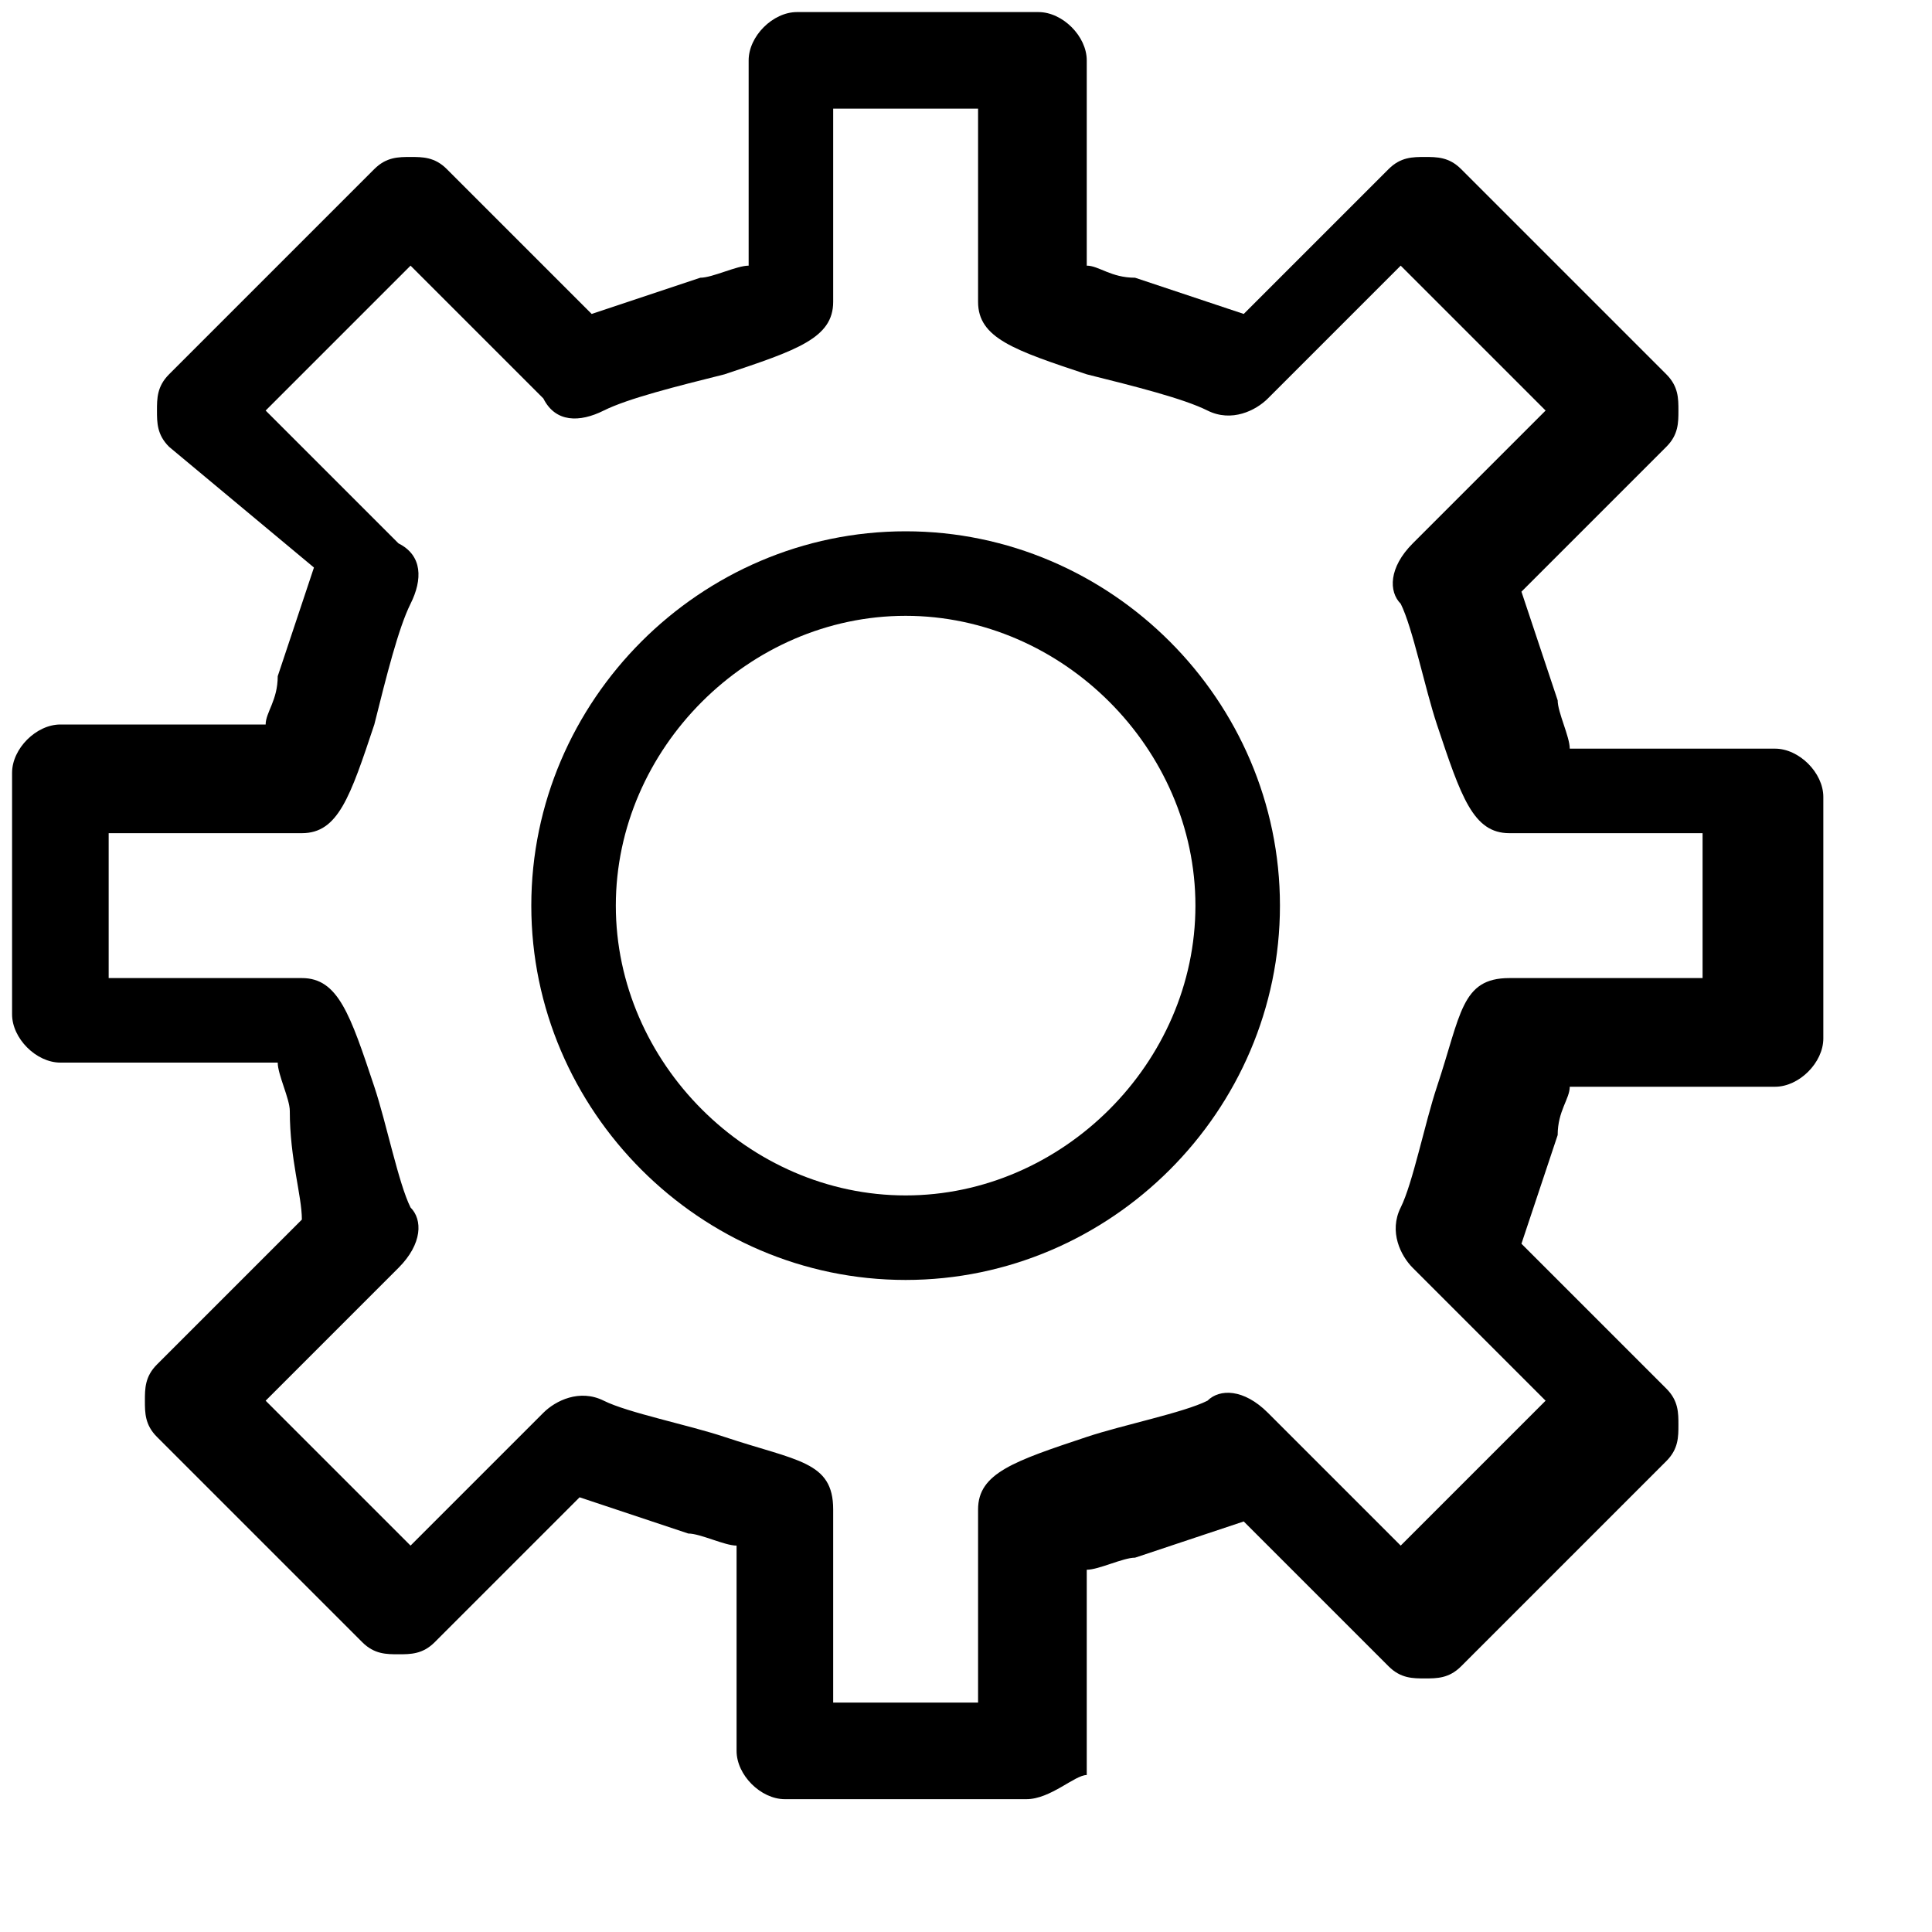
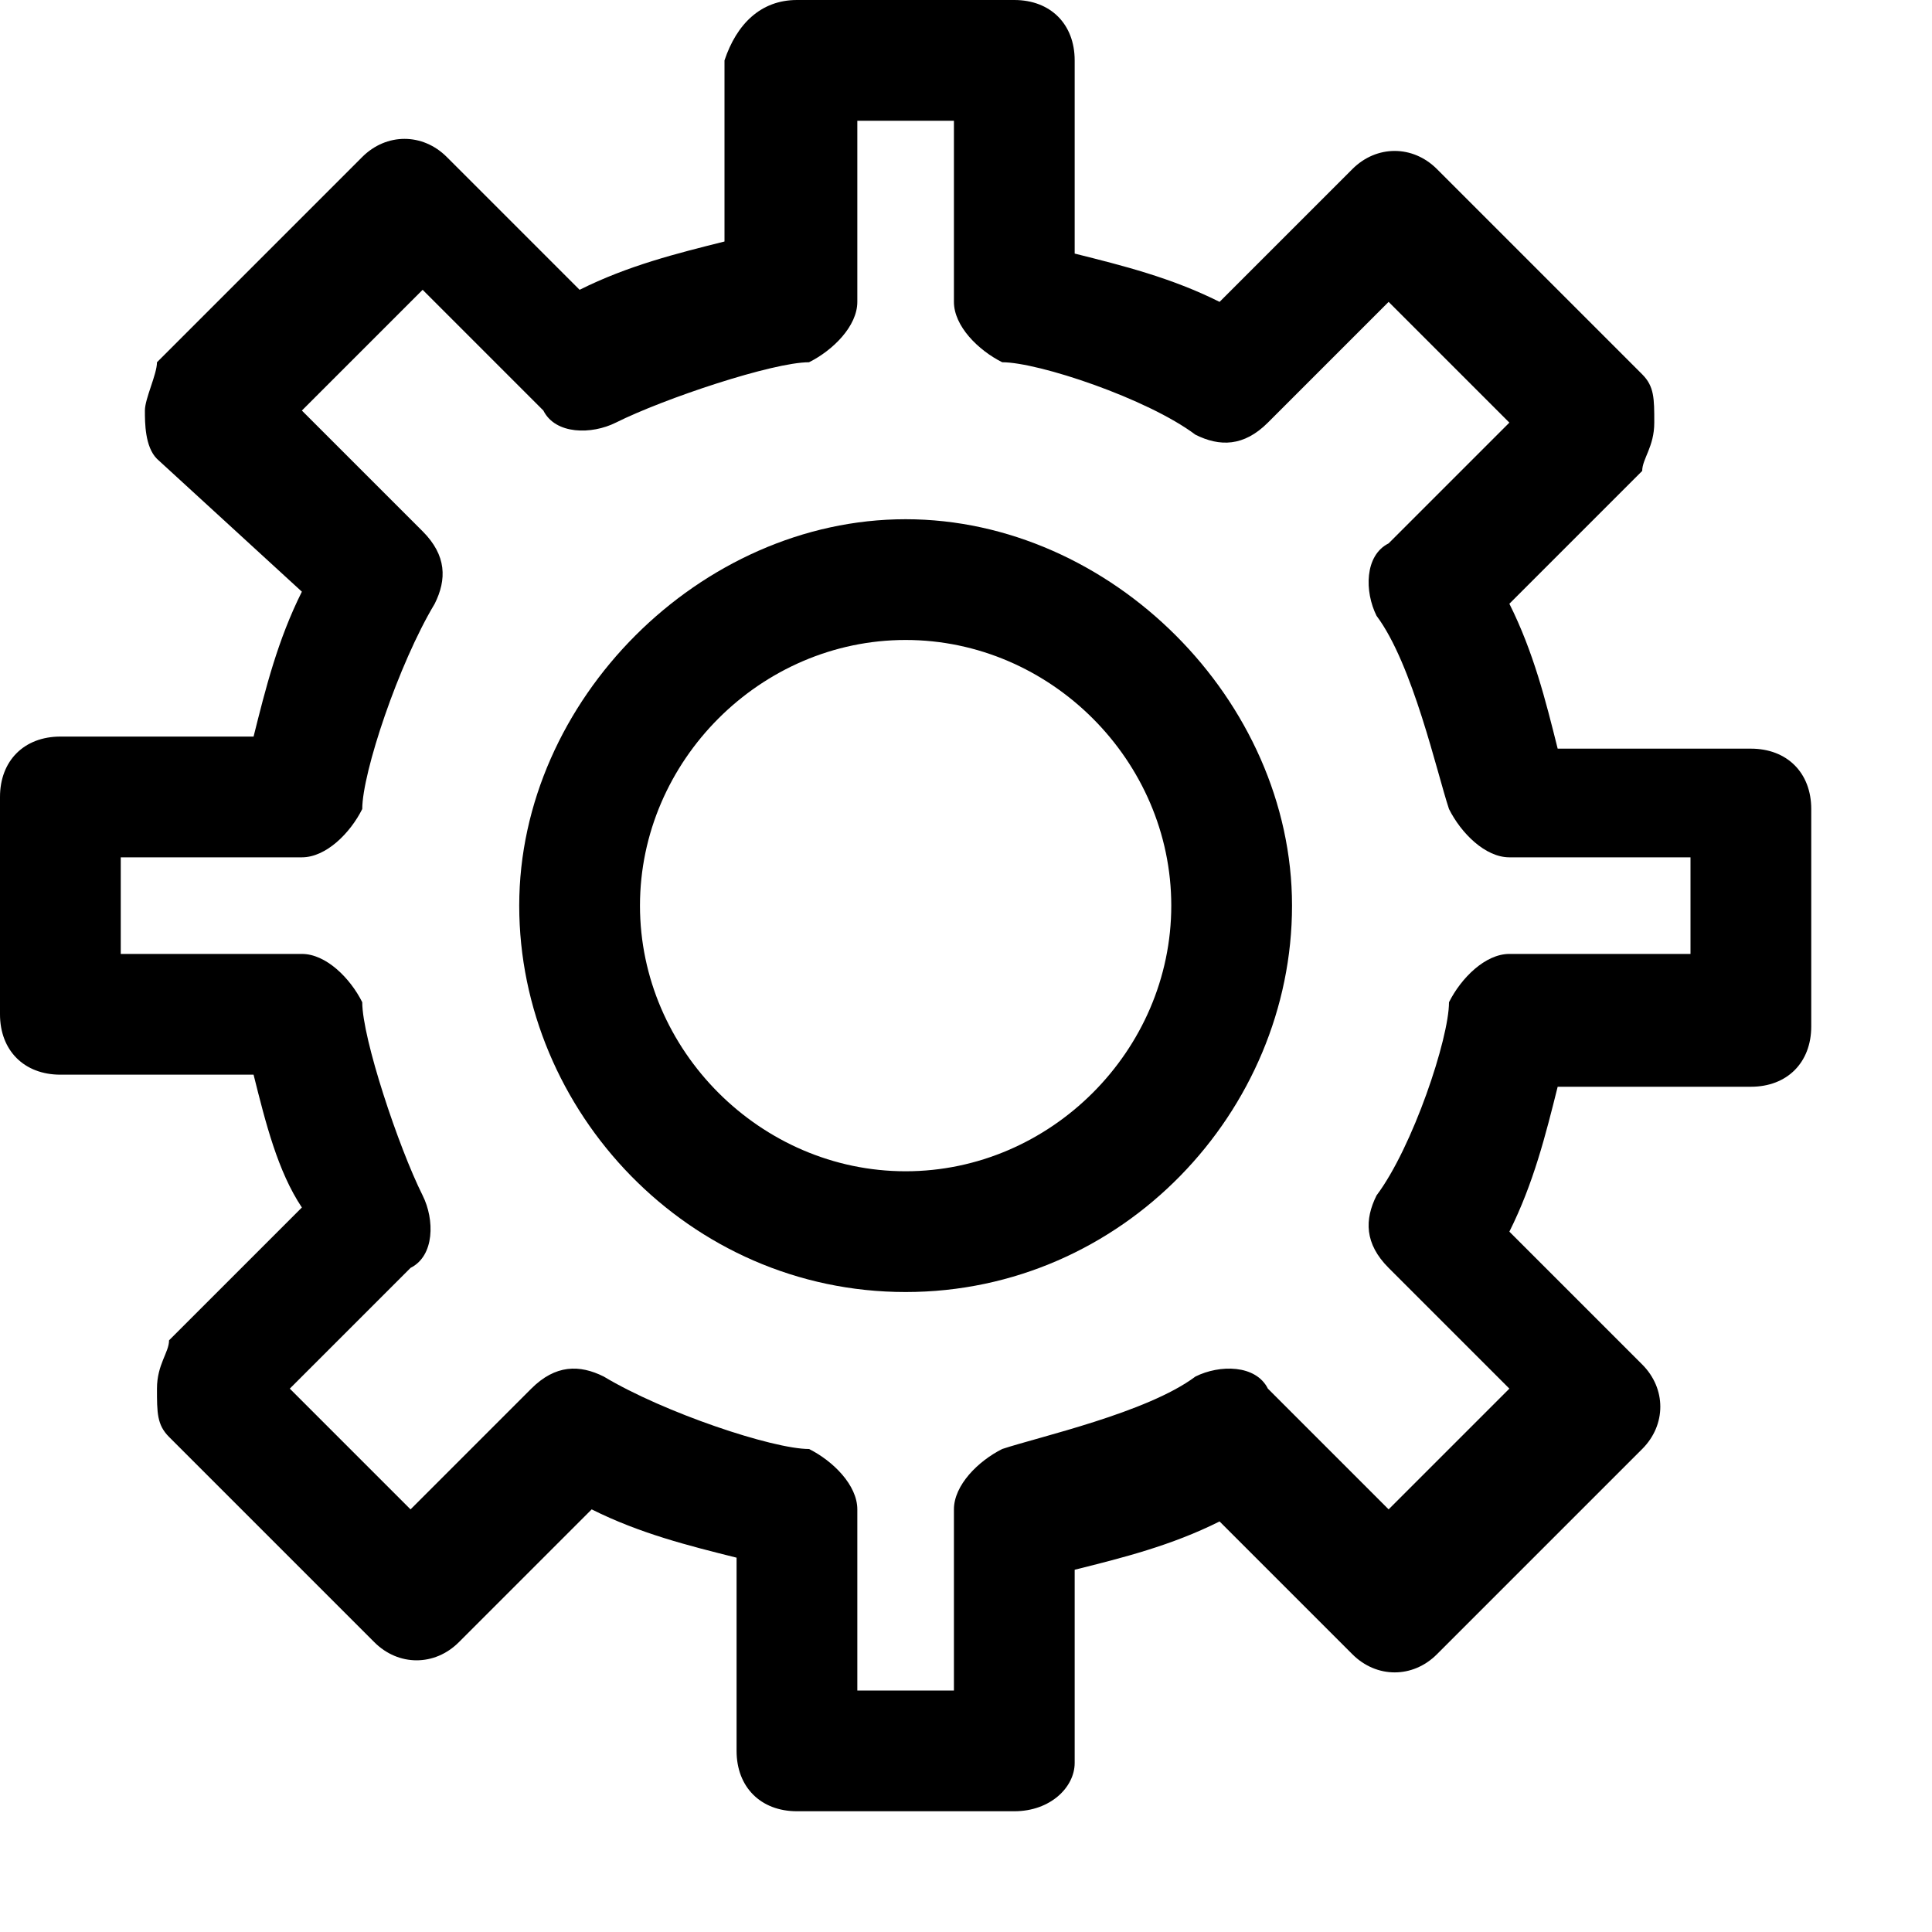
<svg xmlns="http://www.w3.org/2000/svg" version="1.1" baseProfile="tiny" id="Layer_1" x="0px" y="0px" viewBox="0 0 16 16" xml:space="preserve">
-   <g id="XMLID_67_">
-     <path d="M8.5,14.9h-2c-0.2,0-0.4-0.2-0.4-0.4v-1.7c-0.1,0-0.3-0.1-0.4-0.1c-0.3-0.1-0.6-0.2-0.9-0.3l-1.2,1.2   c-0.1,0.1-0.2,0.1-0.3,0.1c-0.1,0-0.2,0-0.3-0.1l-1.7-1.7c-0.1-0.1-0.1-0.2-0.1-0.3c0-0.1,0-0.2,0.1-0.3l1.2-1.2   C2.5,9.9,2.4,9.6,2.4,9.2c0-0.1-0.1-0.3-0.1-0.4H0.5c-0.2,0-0.4-0.2-0.4-0.4v-2c0-0.2,0.2-0.4,0.4-0.4h1.7c0-0.1,0.1-0.2,0.1-0.4   c0.1-0.3,0.2-0.6,0.3-0.9L1.4,3.7C1.3,3.6,1.3,3.5,1.3,3.4s0-0.2,0.1-0.3l1.7-1.7c0.1-0.1,0.2-0.1,0.3-0.1c0.1,0,0.2,0,0.3,0.1   l1.2,1.2c0.3-0.1,0.6-0.2,0.9-0.3c0.1,0,0.3-0.1,0.4-0.1V0.5c0-0.2,0.2-0.4,0.4-0.4h2c0.2,0,0.4,0.2,0.4,0.4v1.7   c0.1,0,0.2,0.1,0.4,0.1c0.3,0.1,0.6,0.2,0.9,0.3l1.2-1.2c0.1-0.1,0.2-0.1,0.3-0.1c0.1,0,0.2,0,0.3,0.1l1.7,1.7   c0.1,0.1,0.1,0.2,0.1,0.3c0,0.1,0,0.2-0.1,0.3l-1.2,1.2c0.1,0.3,0.2,0.6,0.3,0.9c0,0.1,0.1,0.3,0.1,0.4h1.7c0.2,0,0.4,0.2,0.4,0.4   v2c0,0.2-0.2,0.4-0.4,0.4h-1.7c0,0.1-0.1,0.2-0.1,0.4c-0.1,0.3-0.2,0.6-0.3,0.9l1.2,1.2c0.1,0.1,0.1,0.2,0.1,0.3s0,0.2-0.1,0.3   l-1.7,1.7c-0.1,0.1-0.2,0.1-0.3,0.1c0,0,0,0,0,0c-0.1,0-0.2,0-0.3-0.1l-1.2-1.2c-0.3,0.1-0.6,0.2-0.9,0.3c-0.1,0-0.3,0.1-0.4,0.1   v1.7C8.9,14.7,8.7,14.9,8.5,14.9z M6.9,14.1h1.2v-1.6c0-0.3,0.3-0.4,0.9-0.6c0.3-0.1,0.8-0.2,1-0.3c0.1-0.1,0.3-0.1,0.5,0.1   l1.1,1.1l1.2-1.2l-1.1-1.1c-0.1-0.1-0.2-0.3-0.1-0.5c0.1-0.2,0.2-0.7,0.3-1c0.2-0.6,0.2-0.9,0.6-0.9h1.6V6.9h-1.6   c-0.3,0-0.4-0.3-0.6-0.9c-0.1-0.3-0.2-0.8-0.3-1c-0.1-0.1-0.1-0.3,0.1-0.5l1.1-1.1l-1.2-1.2l-1.1,1.1c-0.1,0.1-0.3,0.2-0.5,0.1   C9.8,3.3,9.4,3.2,9,3.1C8.4,2.9,8.1,2.8,8.1,2.5V0.9H6.9v1.6c0,0.3-0.3,0.4-0.9,0.6C5.6,3.2,5.2,3.3,5,3.4C4.8,3.5,4.6,3.5,4.5,3.3   L3.4,2.2L2.2,3.4l1.1,1.1C3.5,4.6,3.5,4.8,3.4,5C3.3,5.2,3.2,5.6,3.1,6C2.9,6.6,2.8,6.9,2.5,6.9H0.9v1.2h1.6c0.3,0,0.4,0.3,0.6,0.9   c0.1,0.3,0.2,0.8,0.3,1c0.1,0.1,0.1,0.3-0.1,0.5l-1.1,1.1l1.2,1.2l1.1-1.1c0.1-0.1,0.3-0.2,0.5-0.1c0.2,0.1,0.7,0.2,1,0.3   c0.6,0.2,0.9,0.2,0.9,0.6V14.1z" />
-   </g>
-   <g id="XMLID_66_">
-     <path d="M7.5,10.6c-1.7,0-3.1-1.4-3.1-3.1s1.4-3.1,3.1-3.1s3.1,1.4,3.1,3.1S9.2,10.6,7.5,10.6z M7.5,5.1c-1.3,0-2.4,1.1-2.4,2.4   s1.1,2.4,2.4,2.4s2.4-1.1,2.4-2.4S8.8,5.1,7.5,5.1z" />
+   <g id="XMLID_64_">
+     <path d="M8.4,15H6.6c-0.3,0-0.5-0.2-0.5-0.5v-1.6c-0.4-0.1-0.8-0.2-1.2-0.4l-1.1,1.1c-0.2,0.2-0.5,0.2-0.7,0l-1.7-1.7   c-0.1-0.1-0.1-0.2-0.1-0.4s0.1-0.3,0.1-0.4l1.1-1.1C2.3,9.7,2.2,9.3,2.1,8.9H0.5C0.2,8.9,0,8.7,0,8.4V6.6c0-0.3,0.2-0.5,0.5-0.5   h1.6c0.1-0.4,0.2-0.8,0.4-1.2L1.3,3.8C1.2,3.7,1.2,3.5,1.2,3.4s0.1-0.3,0.1-0.4l1.7-1.7c0.2-0.2,0.5-0.2,0.7,0l1.1,1.1   c0.4-0.2,0.8-0.3,1.2-0.4V0.5C6.1,0.2,6.3,0,6.6,0h1.8c0.3,0,0.5,0.2,0.5,0.5v1.6c0.4,0.1,0.8,0.2,1.2,0.4l1.1-1.1   c0.2-0.2,0.5-0.2,0.7,0l1.7,1.7c0.1,0.1,0.1,0.2,0.1,0.4s-0.1,0.3-0.1,0.4l-1.1,1.1c0.2,0.4,0.3,0.8,0.4,1.2h1.6   c0.3,0,0.5,0.2,0.5,0.5v1.8c0,0.3-0.2,0.5-0.5,0.5h-1.6c-0.1,0.4-0.2,0.8-0.4,1.2l1.1,1.1c0.2,0.2,0.2,0.5,0,0.7l-1.7,1.7   c-0.2,0.2-0.5,0.2-0.7,0l-1.1-1.1c-0.4,0.2-0.8,0.3-1.2,0.4v1.6C8.9,14.8,8.7,15,8.4,15z M7.1,14h0.8v-1.5c0-0.2,0.2-0.4,0.4-0.5   c0.3-0.1,1.2-0.3,1.6-0.6c0.2-0.1,0.5-0.1,0.6,0.1l1,1l1-1l-1-1c-0.2-0.2-0.2-0.4-0.1-0.6C11.7,9.5,12,8.6,12,8.3   c0.1-0.2,0.3-0.4,0.5-0.4H14V7.1h-1.5c-0.2,0-0.4-0.2-0.5-0.4c-0.1-0.3-0.3-1.2-0.6-1.6c-0.1-0.2-0.1-0.5,0.1-0.6l1-1l-1-1l-1,1   c-0.2,0.2-0.4,0.2-0.6,0.1C9.5,3.3,8.6,3,8.3,3C8.1,2.9,7.9,2.7,7.9,2.5V1H7.1v1.5c0,0.2-0.2,0.4-0.4,0.5C6.4,3,5.5,3.3,5.1,3.5   C4.9,3.6,4.6,3.6,4.5,3.4l-1-1l-1,1l1,1c0.2,0.2,0.2,0.4,0.1,0.6C3.3,5.5,3,6.4,3,6.7C2.9,6.9,2.7,7.1,2.5,7.1H1v0.8h1.5   c0.2,0,0.4,0.2,0.5,0.4C3,8.6,3.3,9.5,3.5,9.9c0.1,0.2,0.1,0.5-0.1,0.6l-1,1l1,1l1-1c0.2-0.2,0.4-0.2,0.6-0.1   C5.5,11.7,6.4,12,6.7,12c0.2,0.1,0.4,0.3,0.4,0.5V14z" />
+     <path d="M7.5,10.7c-1.8,0-3.2-1.5-3.2-3.2s1.5-3.2,3.2-3.2s3.2,1.5,3.2,3.2S9.3,10.7,7.5,10.7z M7.5,5.3c-1.2,0-2.2,1-2.2,2.2   s1,2.2,2.2,2.2s2.2-1,2.2-2.2S8.7,5.3,7.5,5.3z" />
  </g>
</svg>
